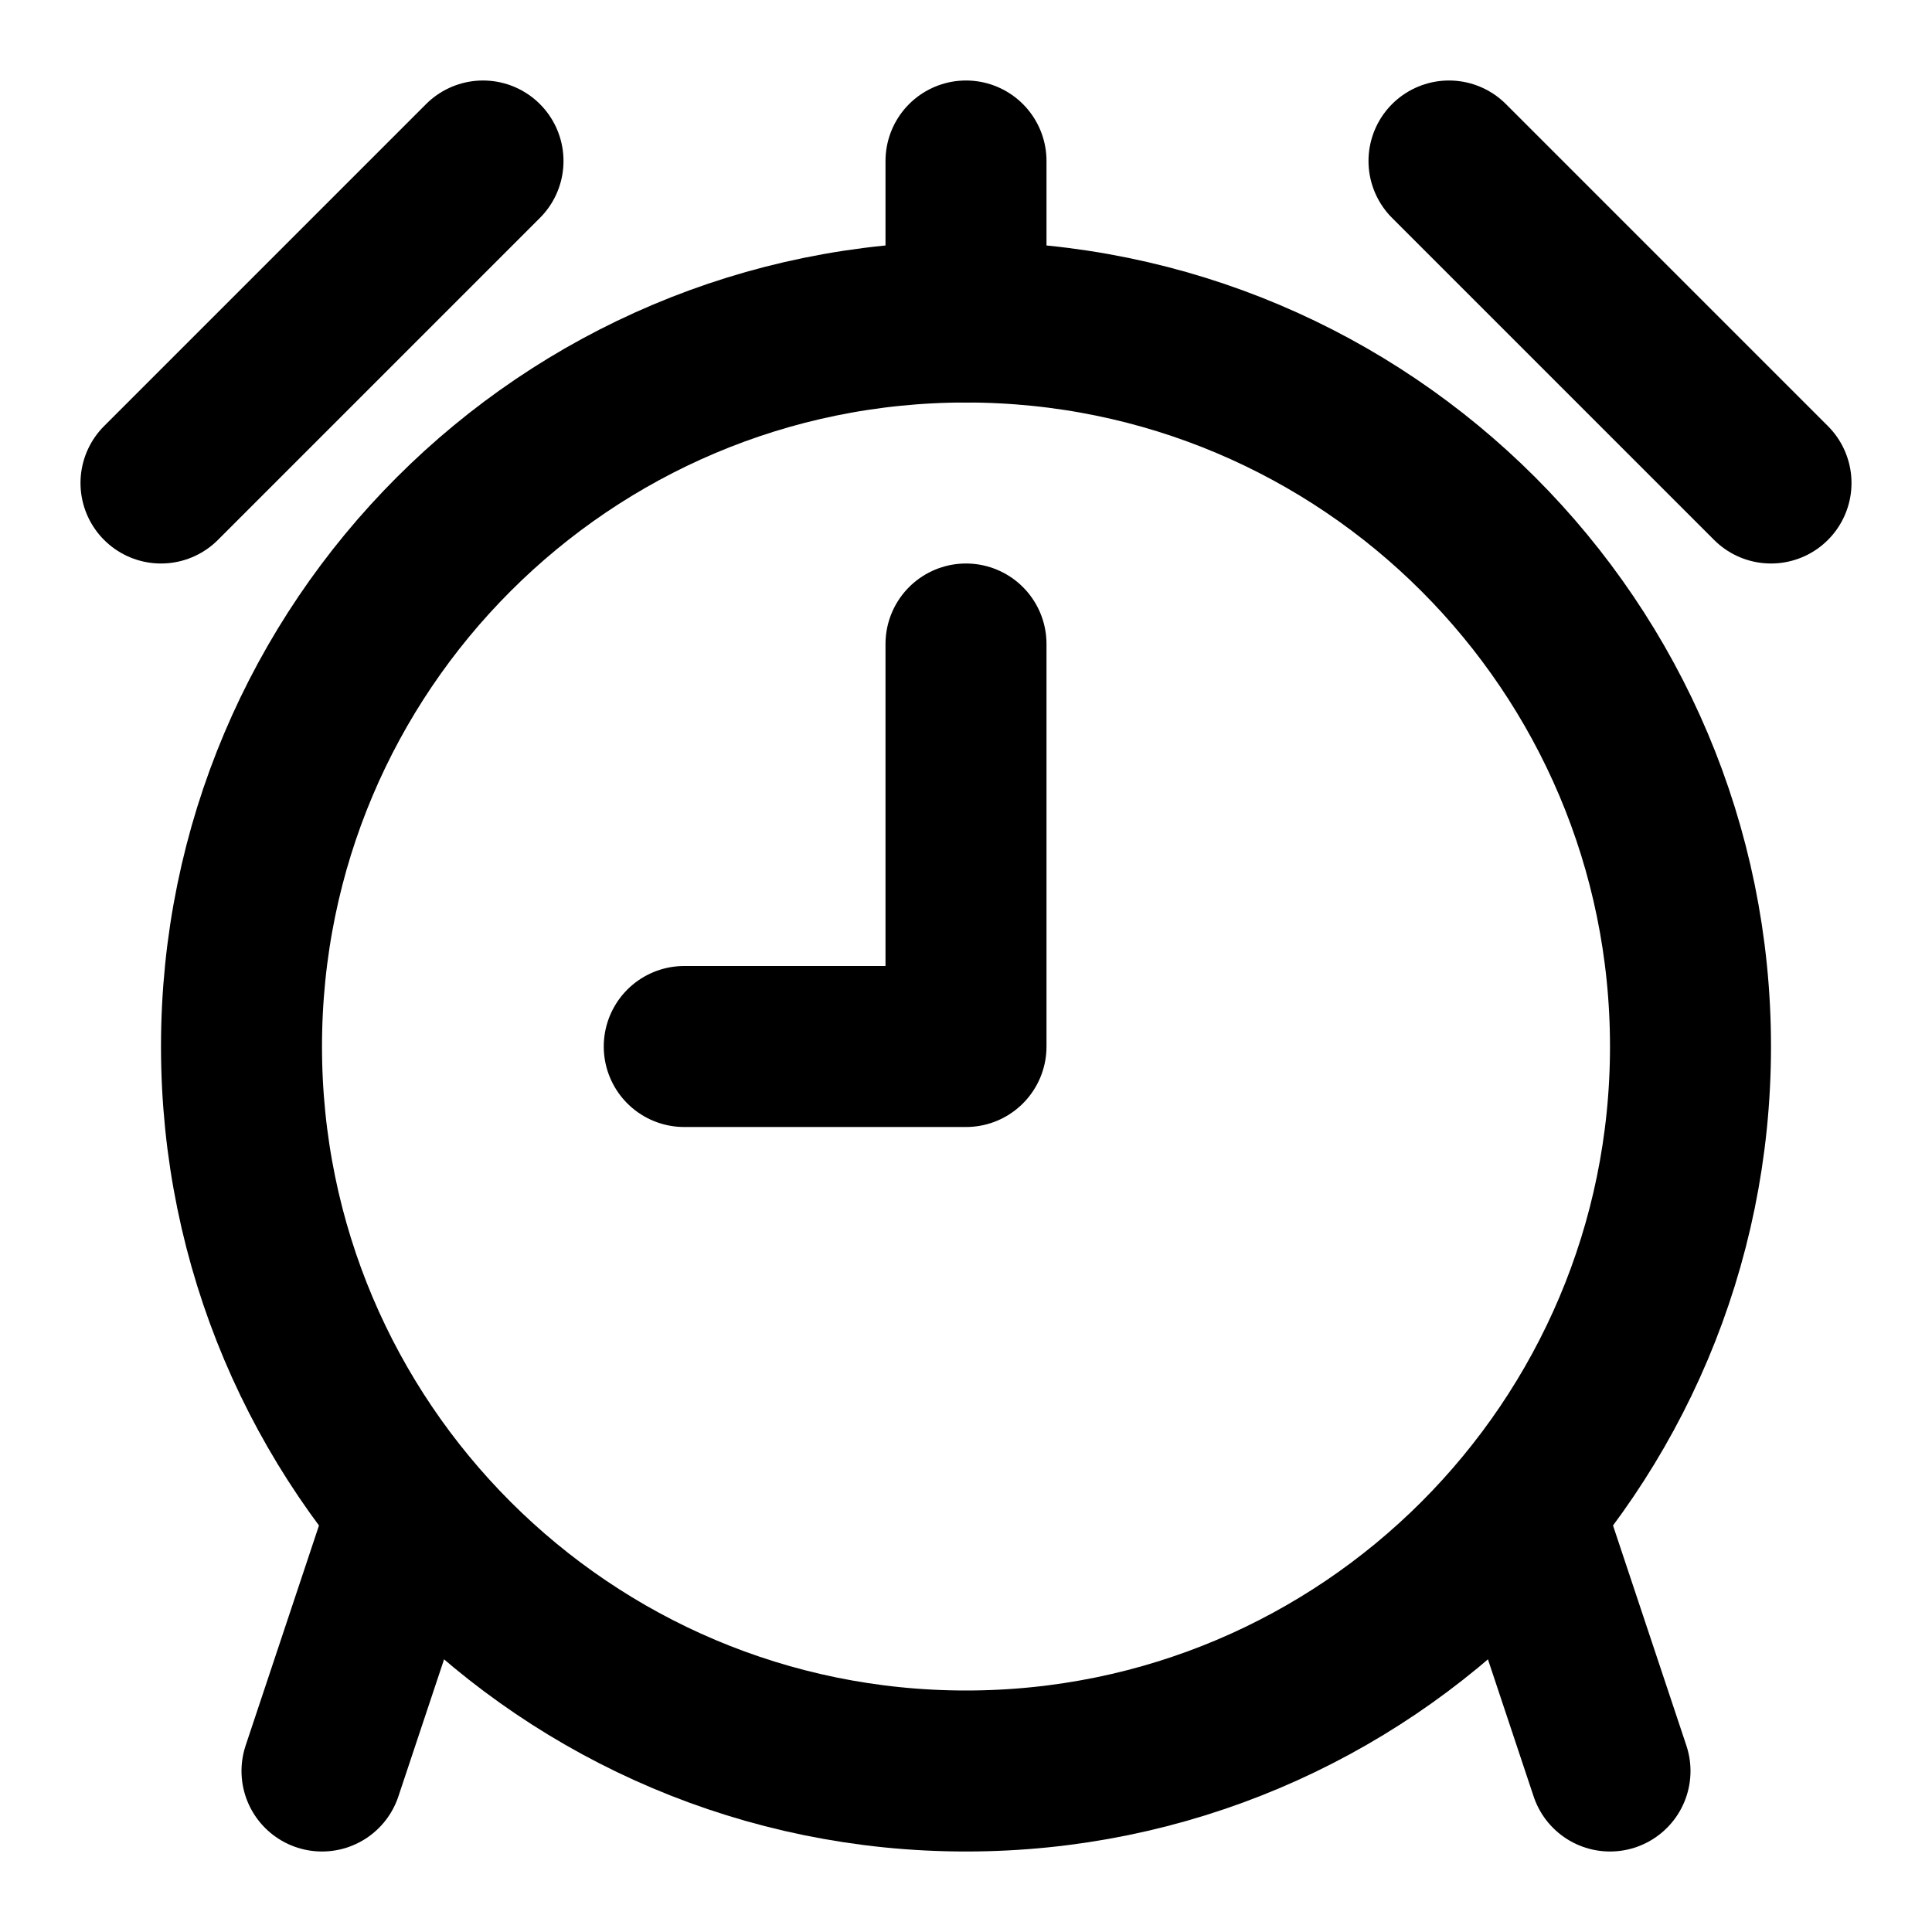
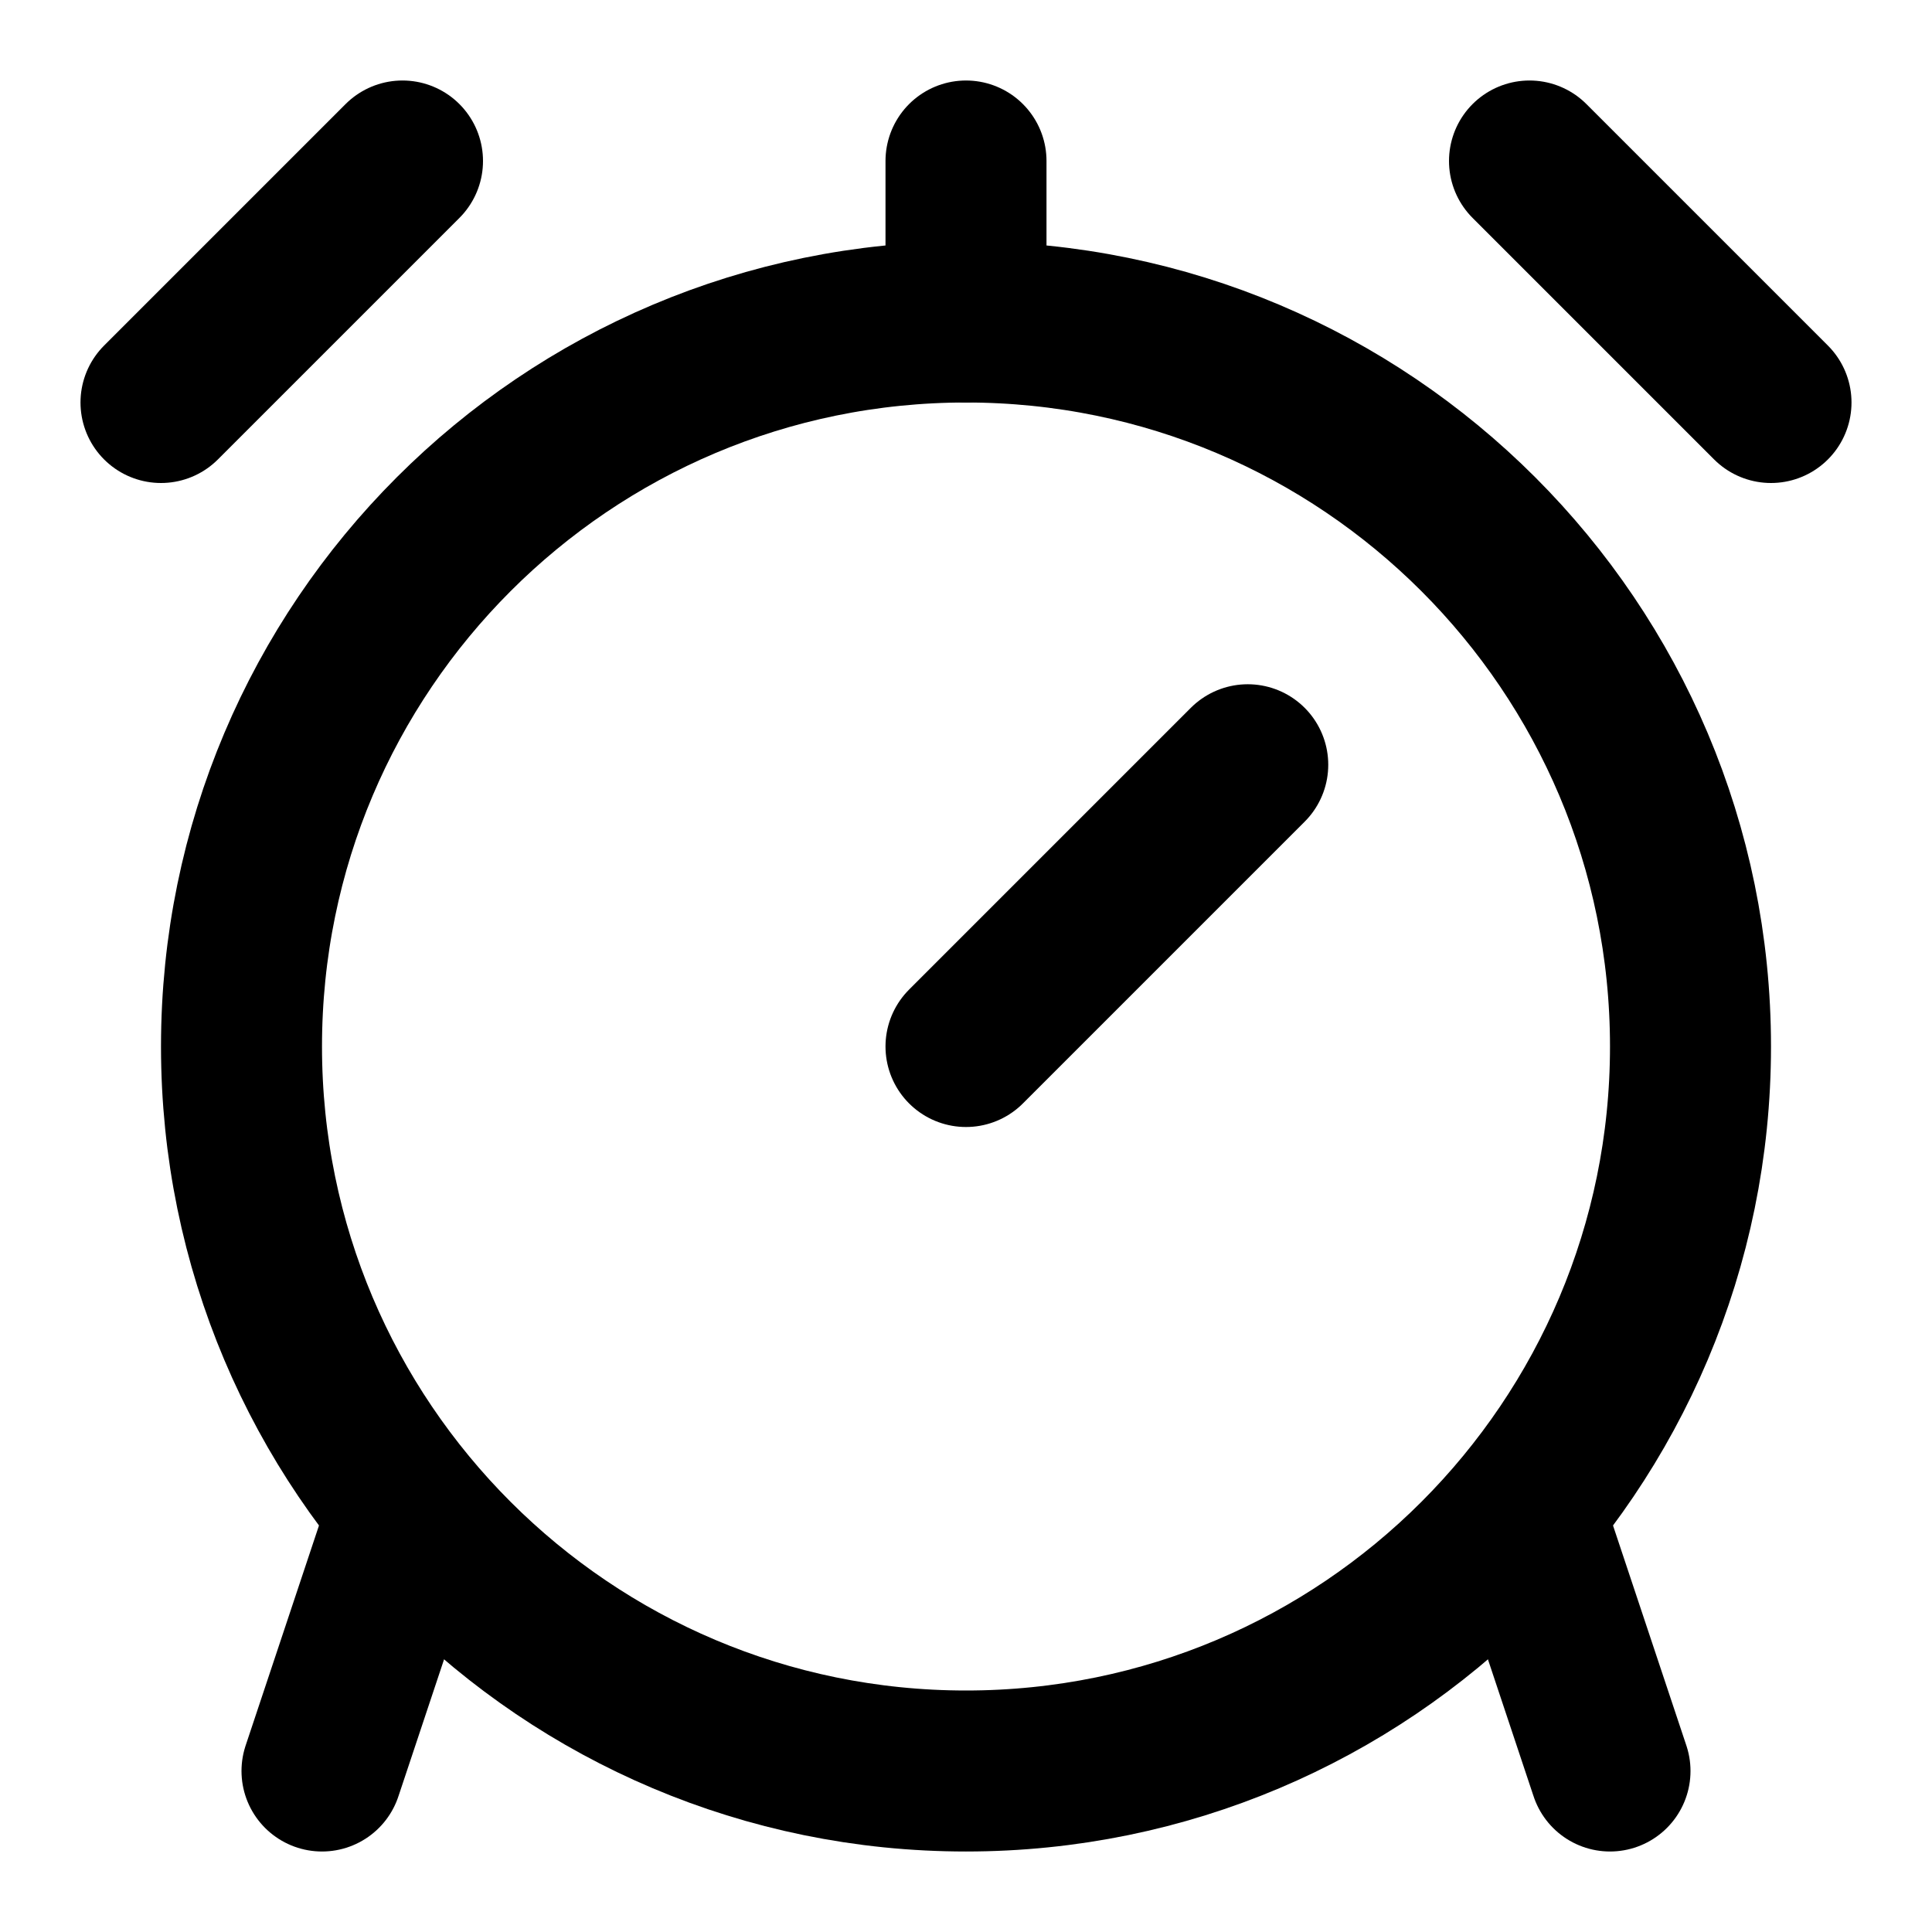
<svg xmlns="http://www.w3.org/2000/svg" width="24" height="24" viewBox="0 0 24 24" fill="none">
  <circle cx="12" cy="13" r="9" stroke="black" stroke-width="2" stroke-linecap="round" stroke-linejoin="round" />
-   <path d="M12 8V13H8.5" stroke="black" stroke-width="2" stroke-linecap="round" stroke-linejoin="round" />
+   <path d="M15.5 9.5L12 13" stroke="black" stroke-width="2" stroke-linecap="round" stroke-linejoin="round" />
  <path d="M19 19L20 22" stroke="black" stroke-width="2" stroke-linecap="round" stroke-linejoin="round" />
  <path d="M5 19L4 22" stroke="black" stroke-width="2" stroke-linecap="round" stroke-linejoin="round" />
-   <path d="M2 6L6 2" stroke="black" stroke-width="2" stroke-linecap="round" stroke-linejoin="round" />
-   <path d="M18 2L22 6" stroke="black" stroke-width="2" stroke-linecap="round" stroke-linejoin="round" />
+   <path d="M2 5L5 2" stroke="black" stroke-width="2" stroke-linecap="round" stroke-linejoin="round" />
+   <path d="M19 2L22 5" stroke="black" stroke-width="2" stroke-linecap="round" stroke-linejoin="round" />
  <path d="M12 4V2" stroke="black" stroke-width="2" stroke-linecap="round" stroke-linejoin="round" />
</svg>
